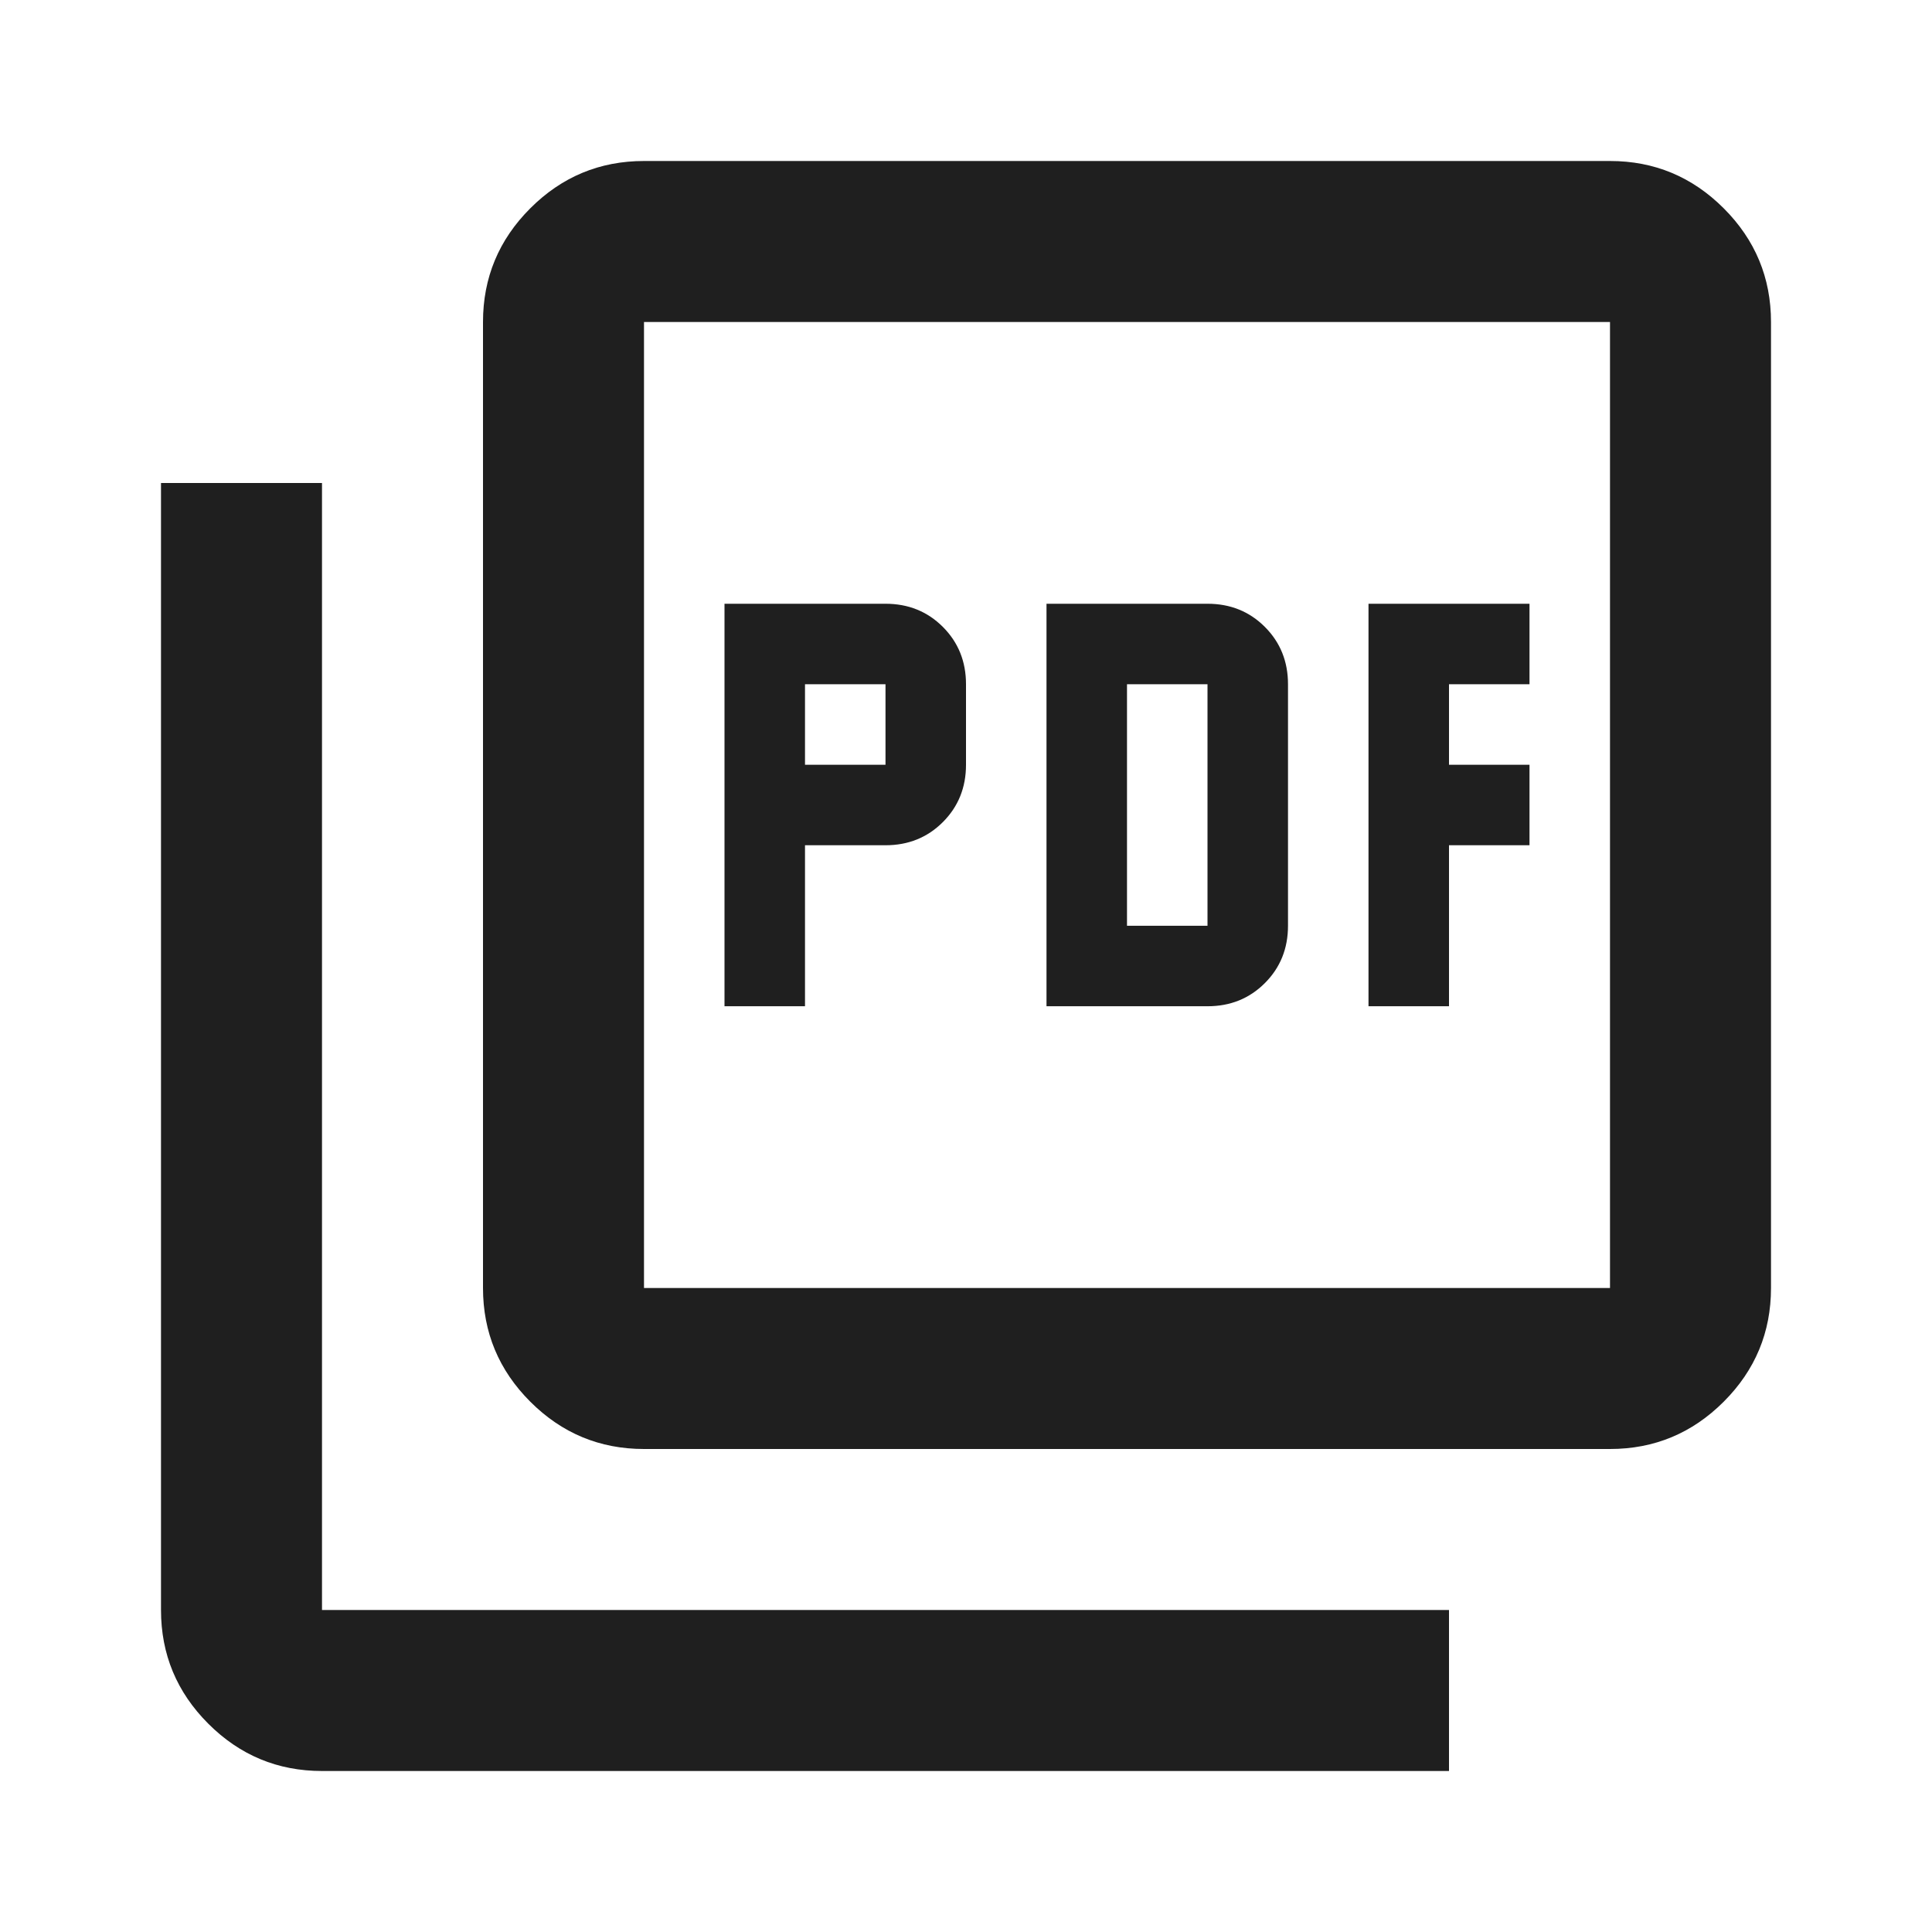
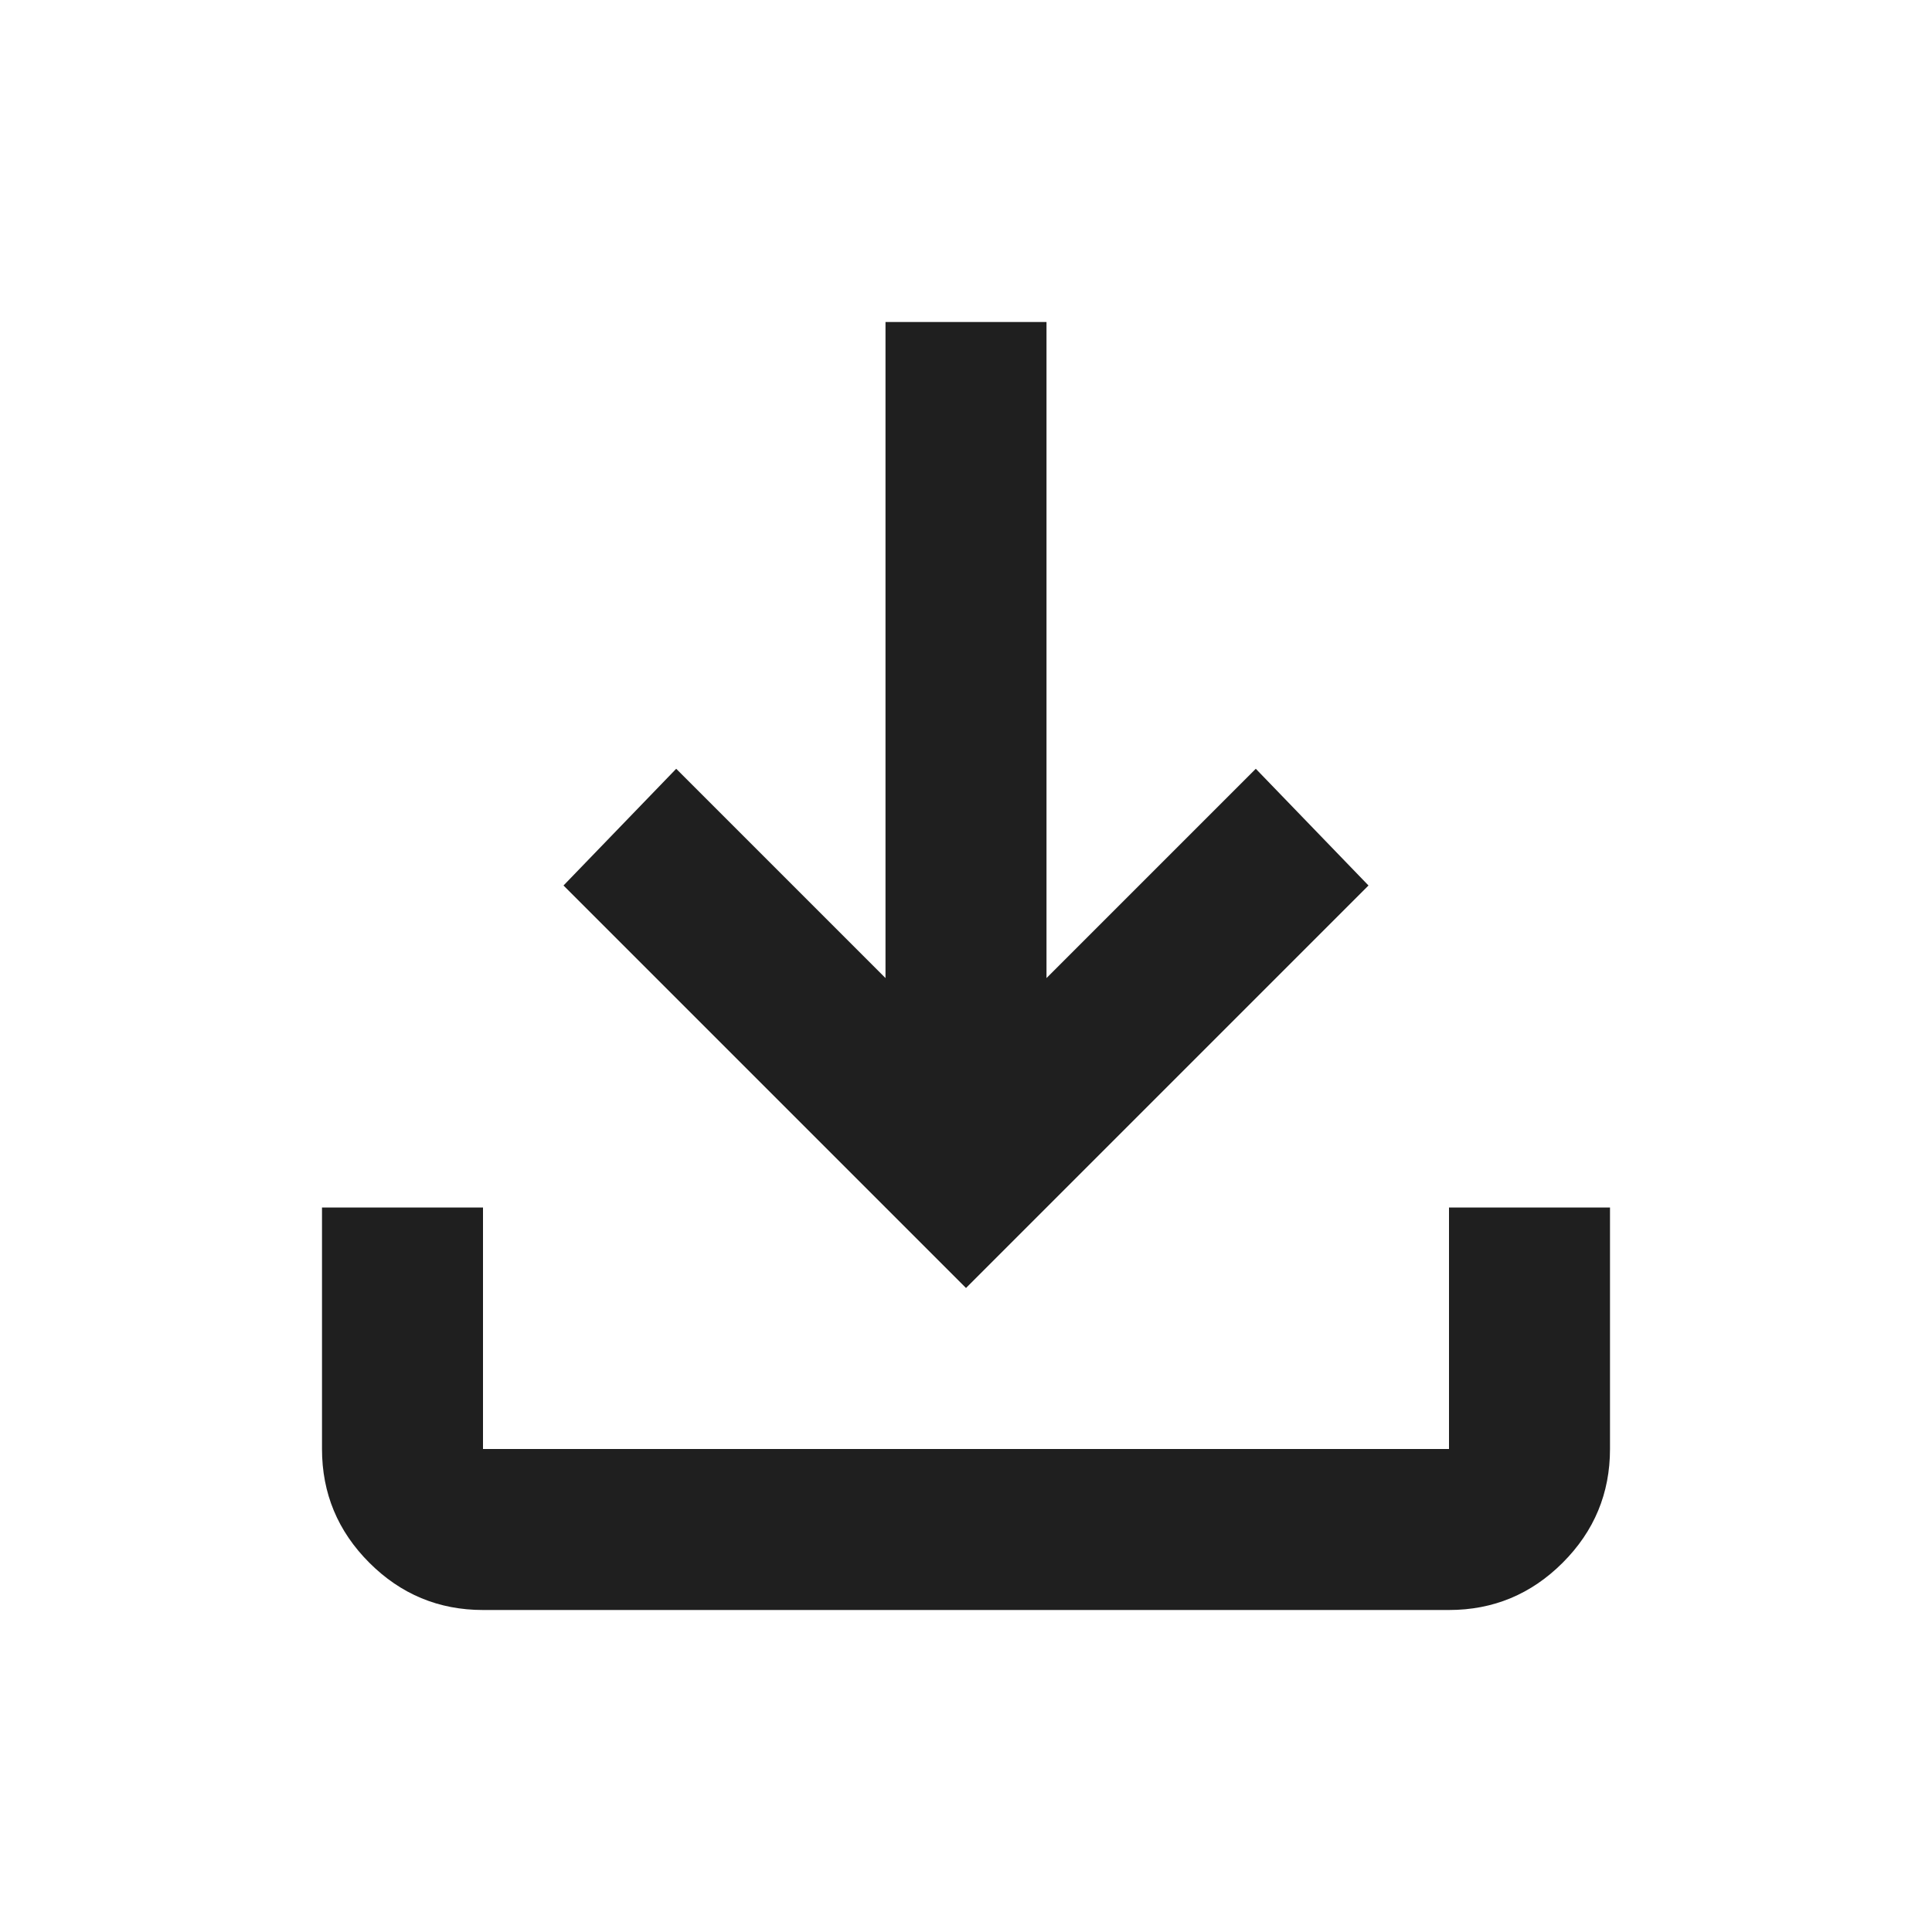
<svg xmlns="http://www.w3.org/2000/svg" height="24px" viewBox="0 -960 960 960" width="24px" fill="#1f1f1f">
-   <path d="M360-460h40v-80h40q17 0 28.5-11.5T480-580v-40q0-17-11.5-28.5T440-660h-80v200Zm40-120v-40h40v40h-40Zm120 120h80q17 0 28.5-11.5T640-500v-120q0-17-11.5-28.5T600-660h-80v200Zm40-40v-120h40v120h-40Zm120 40h40v-80h40v-40h-40v-40h40v-40h-80v200ZM320-240q-33 0-56.5-23.5T240-320v-480q0-33 23.5-56.5T320-880h480q33 0 56.5 23.5T880-800v480q0 33-23.5 56.5T800-240H320Zm0-80h480v-480H320v480ZM160-80q-33 0-56.5-23.5T80-160v-560h80v560h560v80H160Zm160-720v480-480Z" />
+   <path d="M480-320 280-520l56-58 104 104v-326h80v326l104-104 56 58-200 200ZM240-160q-33 0-56.5-23.5T160-240v-120h80v120h480v-120h80v120q0 33-23.5 56.5T720-160H240Z" />
</svg>
